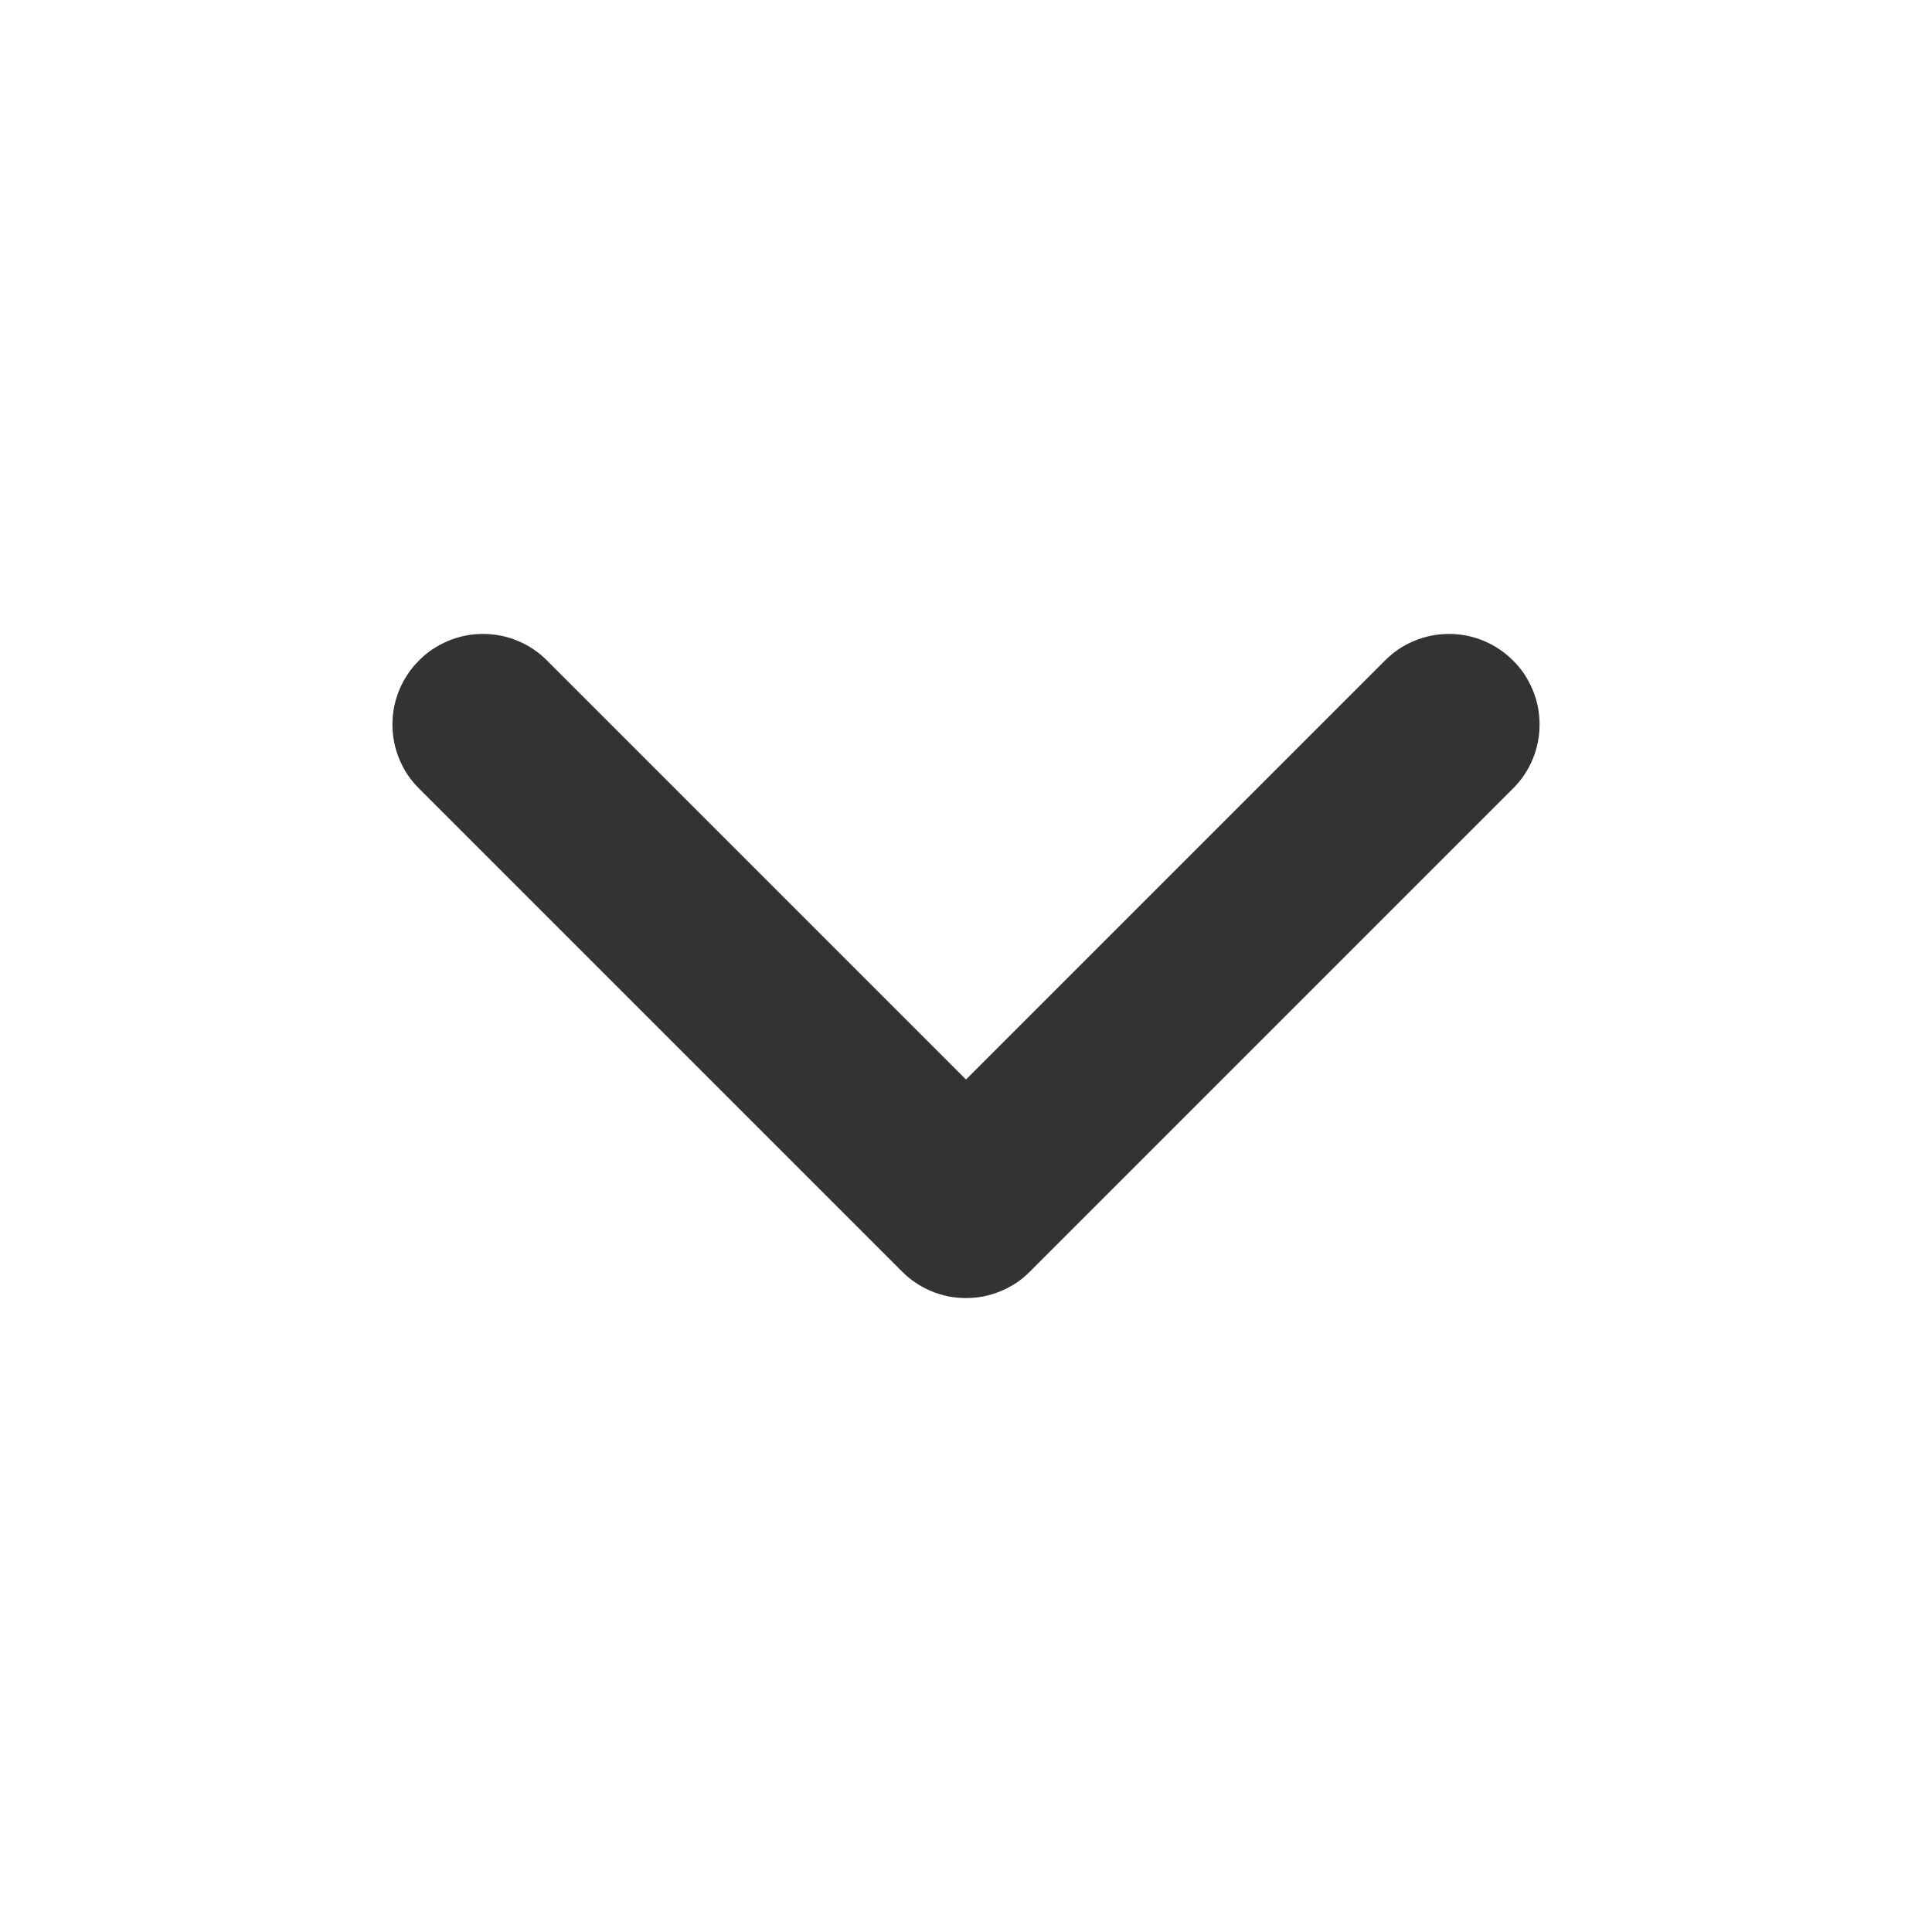
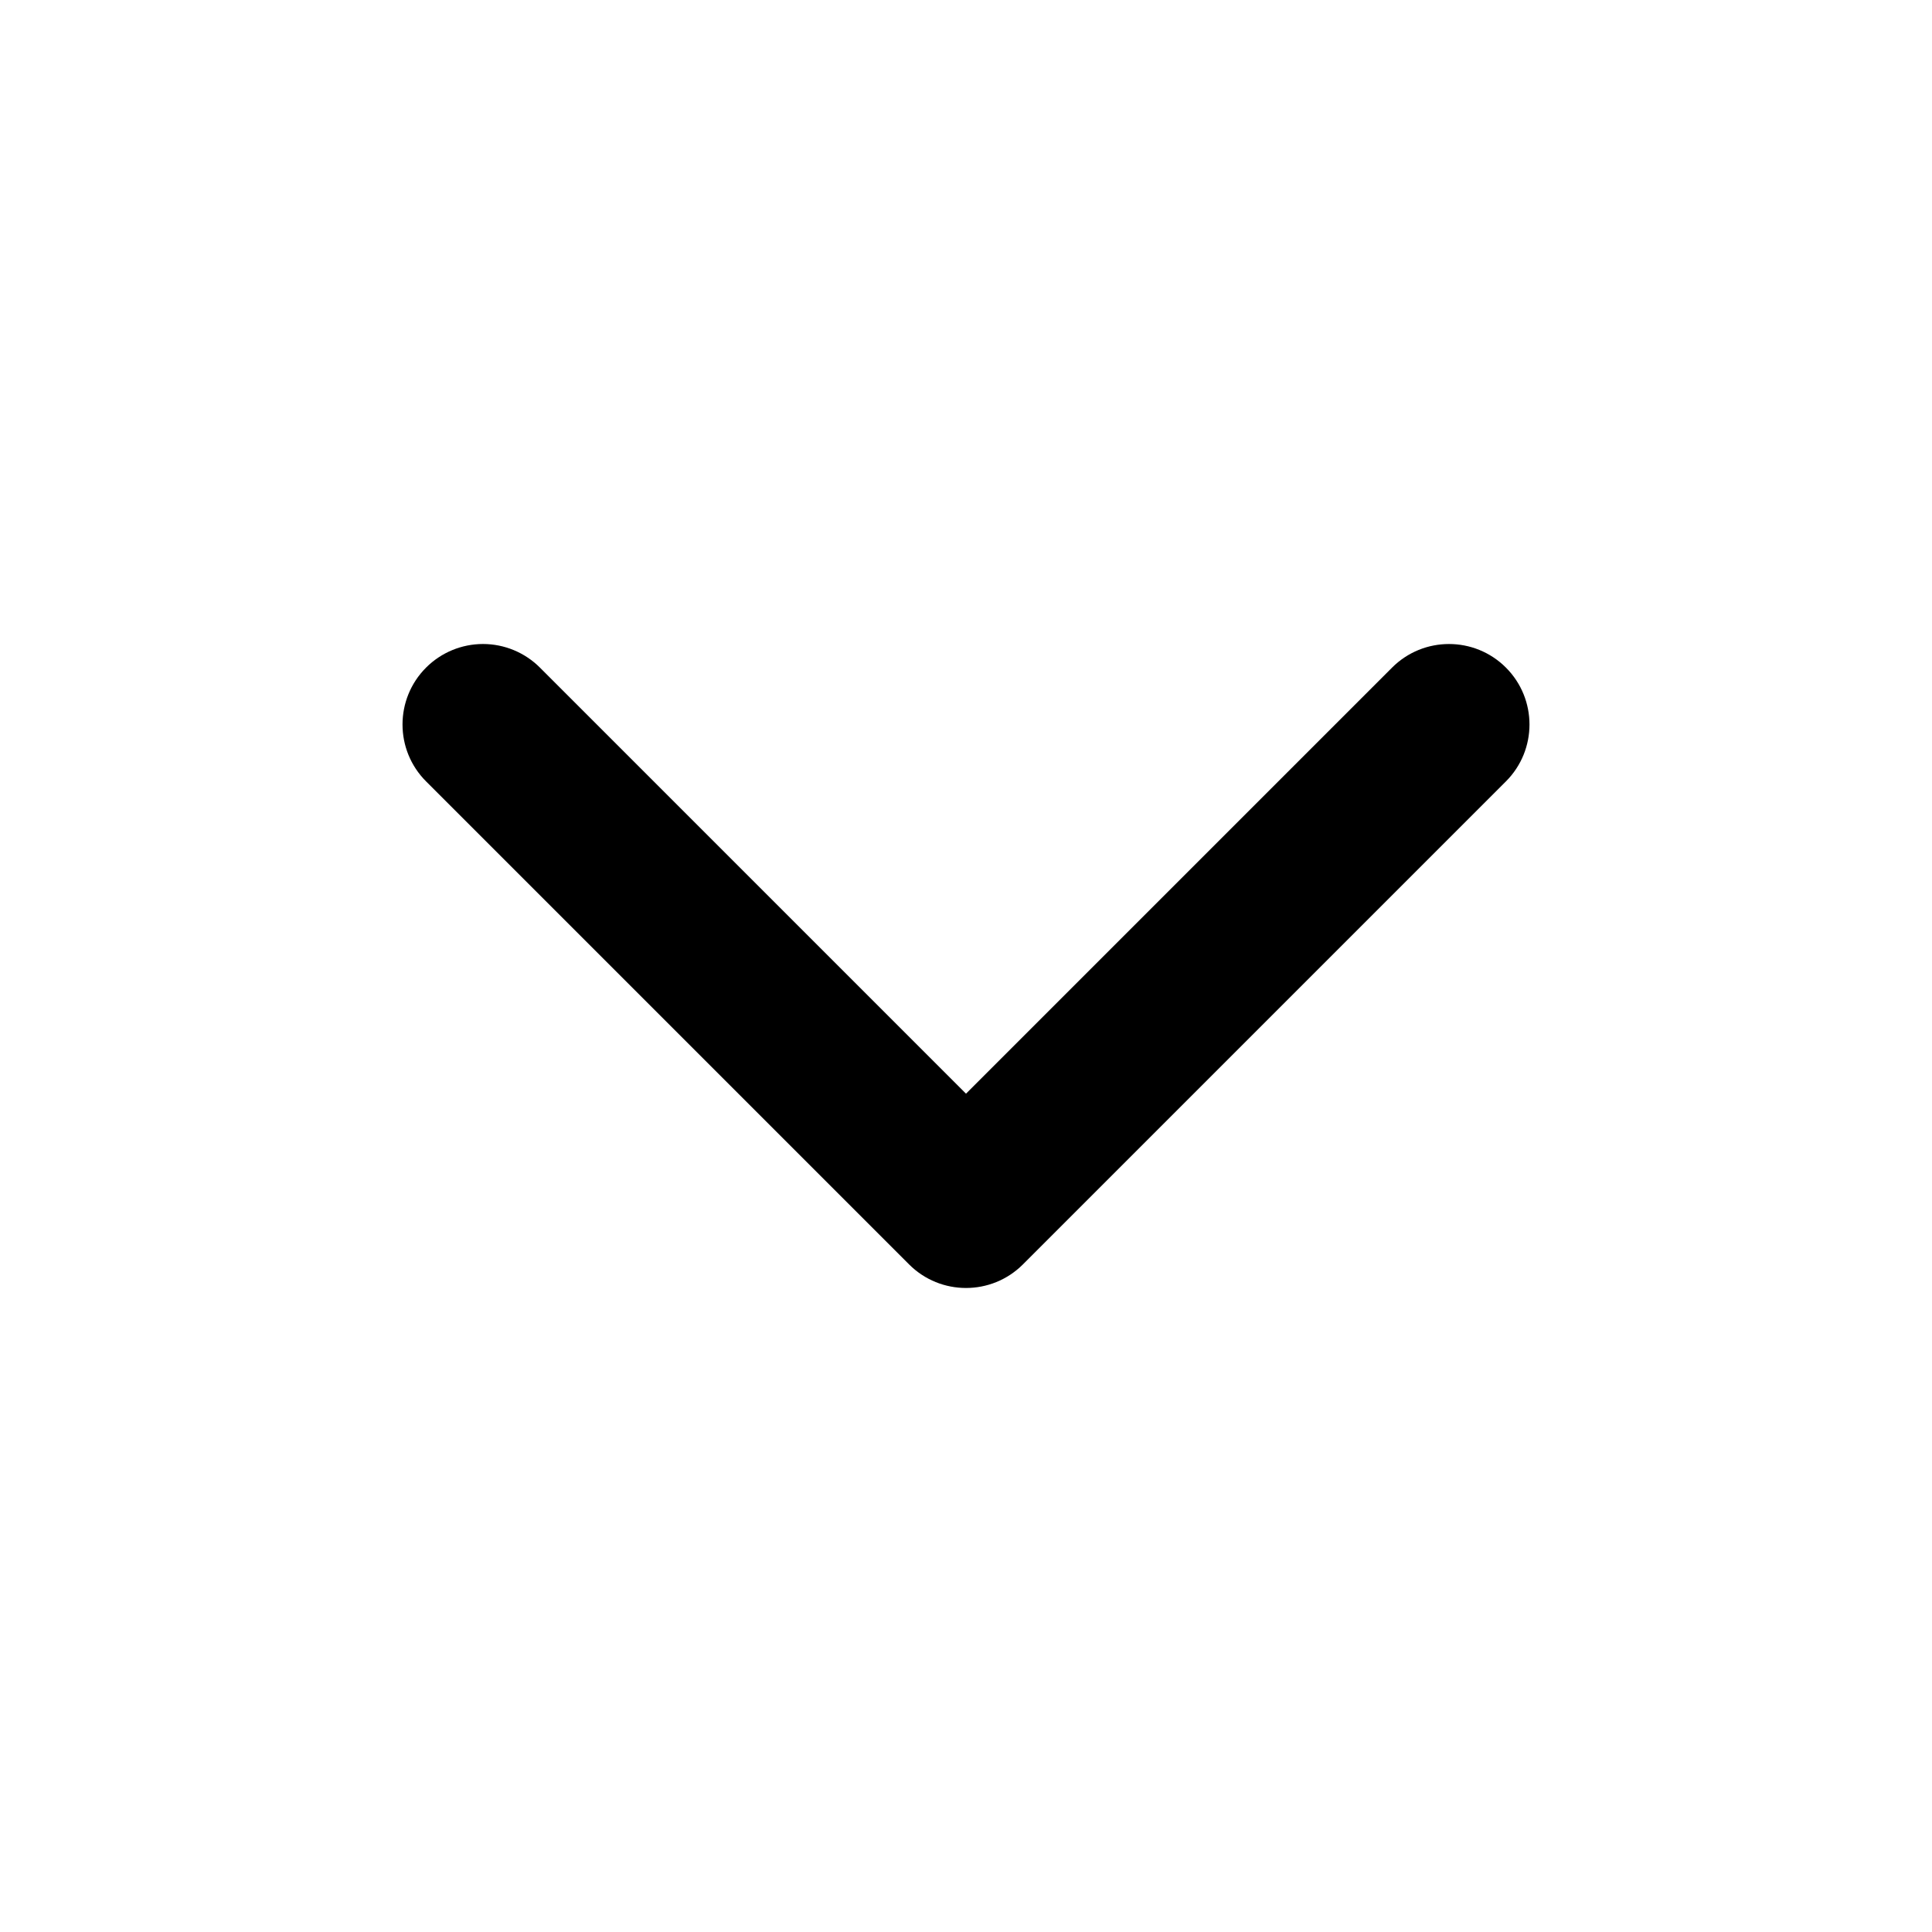
- <svg xmlns="http://www.w3.org/2000/svg" t="1787412316267" class="icon" viewBox="0 0 1024 1024" version="1.1" p-id="1702" width="200" height="200">
-   <path d="M289.92 350.08L512 572.16l222.08-222.08q6.72-6.784 15.552-10.432 8.832-3.648 18.368-3.648 4.736 0 9.344 0.896 4.672 0.96 9.024 2.752 4.352 1.792 8.32 4.48 3.904 2.56 7.232 5.952 3.392 3.328 6.016 7.232 2.56 3.968 4.416 8.32 1.792 4.352 2.752 8.96 0.896 4.672 0.896 9.408 0 9.6-3.648 18.368-3.648 8.832-10.432 15.552l-256 256q-3.328 3.392-7.232 6.016-3.968 2.56-8.32 4.416-4.352 1.792-8.96 2.752-4.672 0.896-9.408 0.896t-9.344-0.896q-4.672-0.96-9.024-2.752-4.352-1.792-8.32-4.48-3.904-2.56-7.232-5.952l-256-256q-6.784-6.72-10.432-15.552Q208 393.536 208 384q0-4.736 0.896-9.344 0.96-4.672 2.752-9.024 1.792-4.352 4.48-8.32 2.56-3.904 5.952-7.232 3.328-3.392 7.232-6.016 3.968-2.56 8.32-4.416 4.352-1.792 8.96-2.752 4.672-0.896 9.408-0.896 9.6 0 18.368 3.648 8.832 3.648 15.552 10.432z" fill="#333333" p-id="1703" />
+ <svg xmlns="http://www.w3.org/2000/svg" class="icon" style="width: 1em;height: 1em;vertical-align: middle;fill: currentColor;overflow: hidden;" viewBox="0 0 1024 1024" version="1.1" p-id="3858">
+   <path d="M256 341.333a42.667 42.667 0 0 0-30.165 12.501 42.667 42.667 0 0 0 0 60.331l256 256a42.667 42.667 0 0 0 60.331 0l256-256a42.667 42.667 0 0 0 0-60.331 42.667 42.667 0 0 0-60.331 0L512 579.669 286.165 353.835A42.667 42.667 0 0 0 256 341.333z" p-id="3859" />
</svg>
